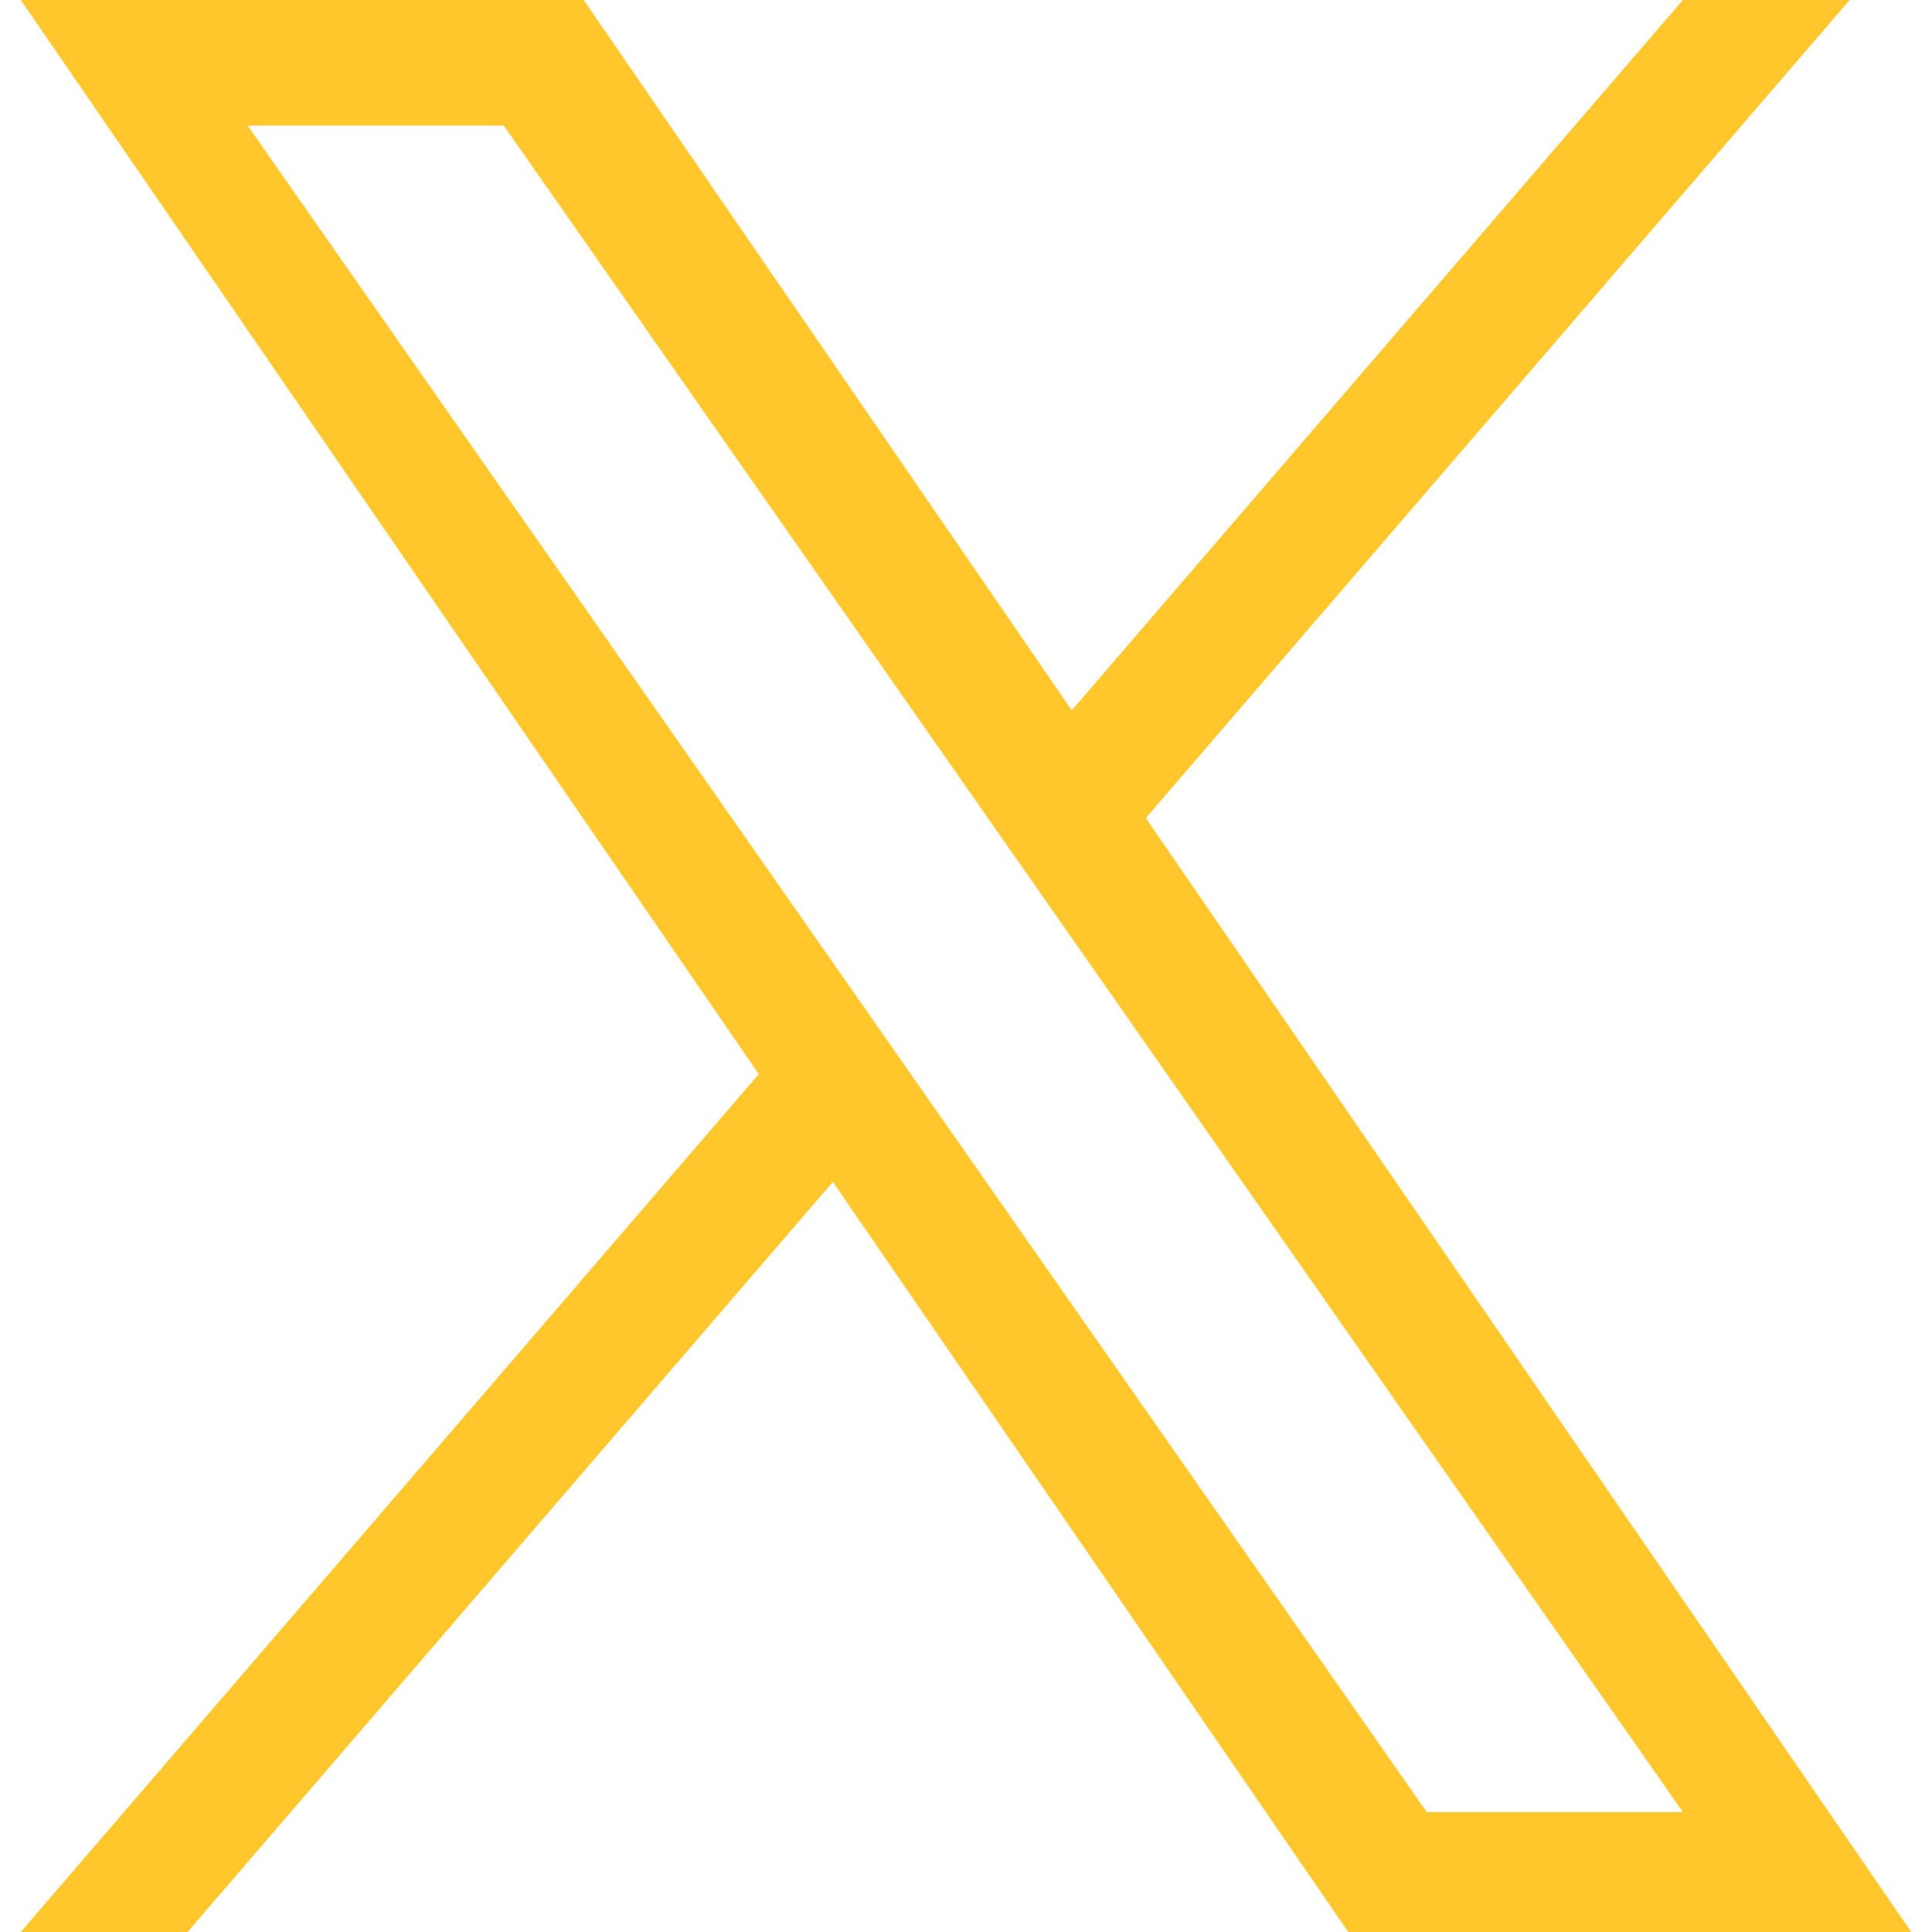
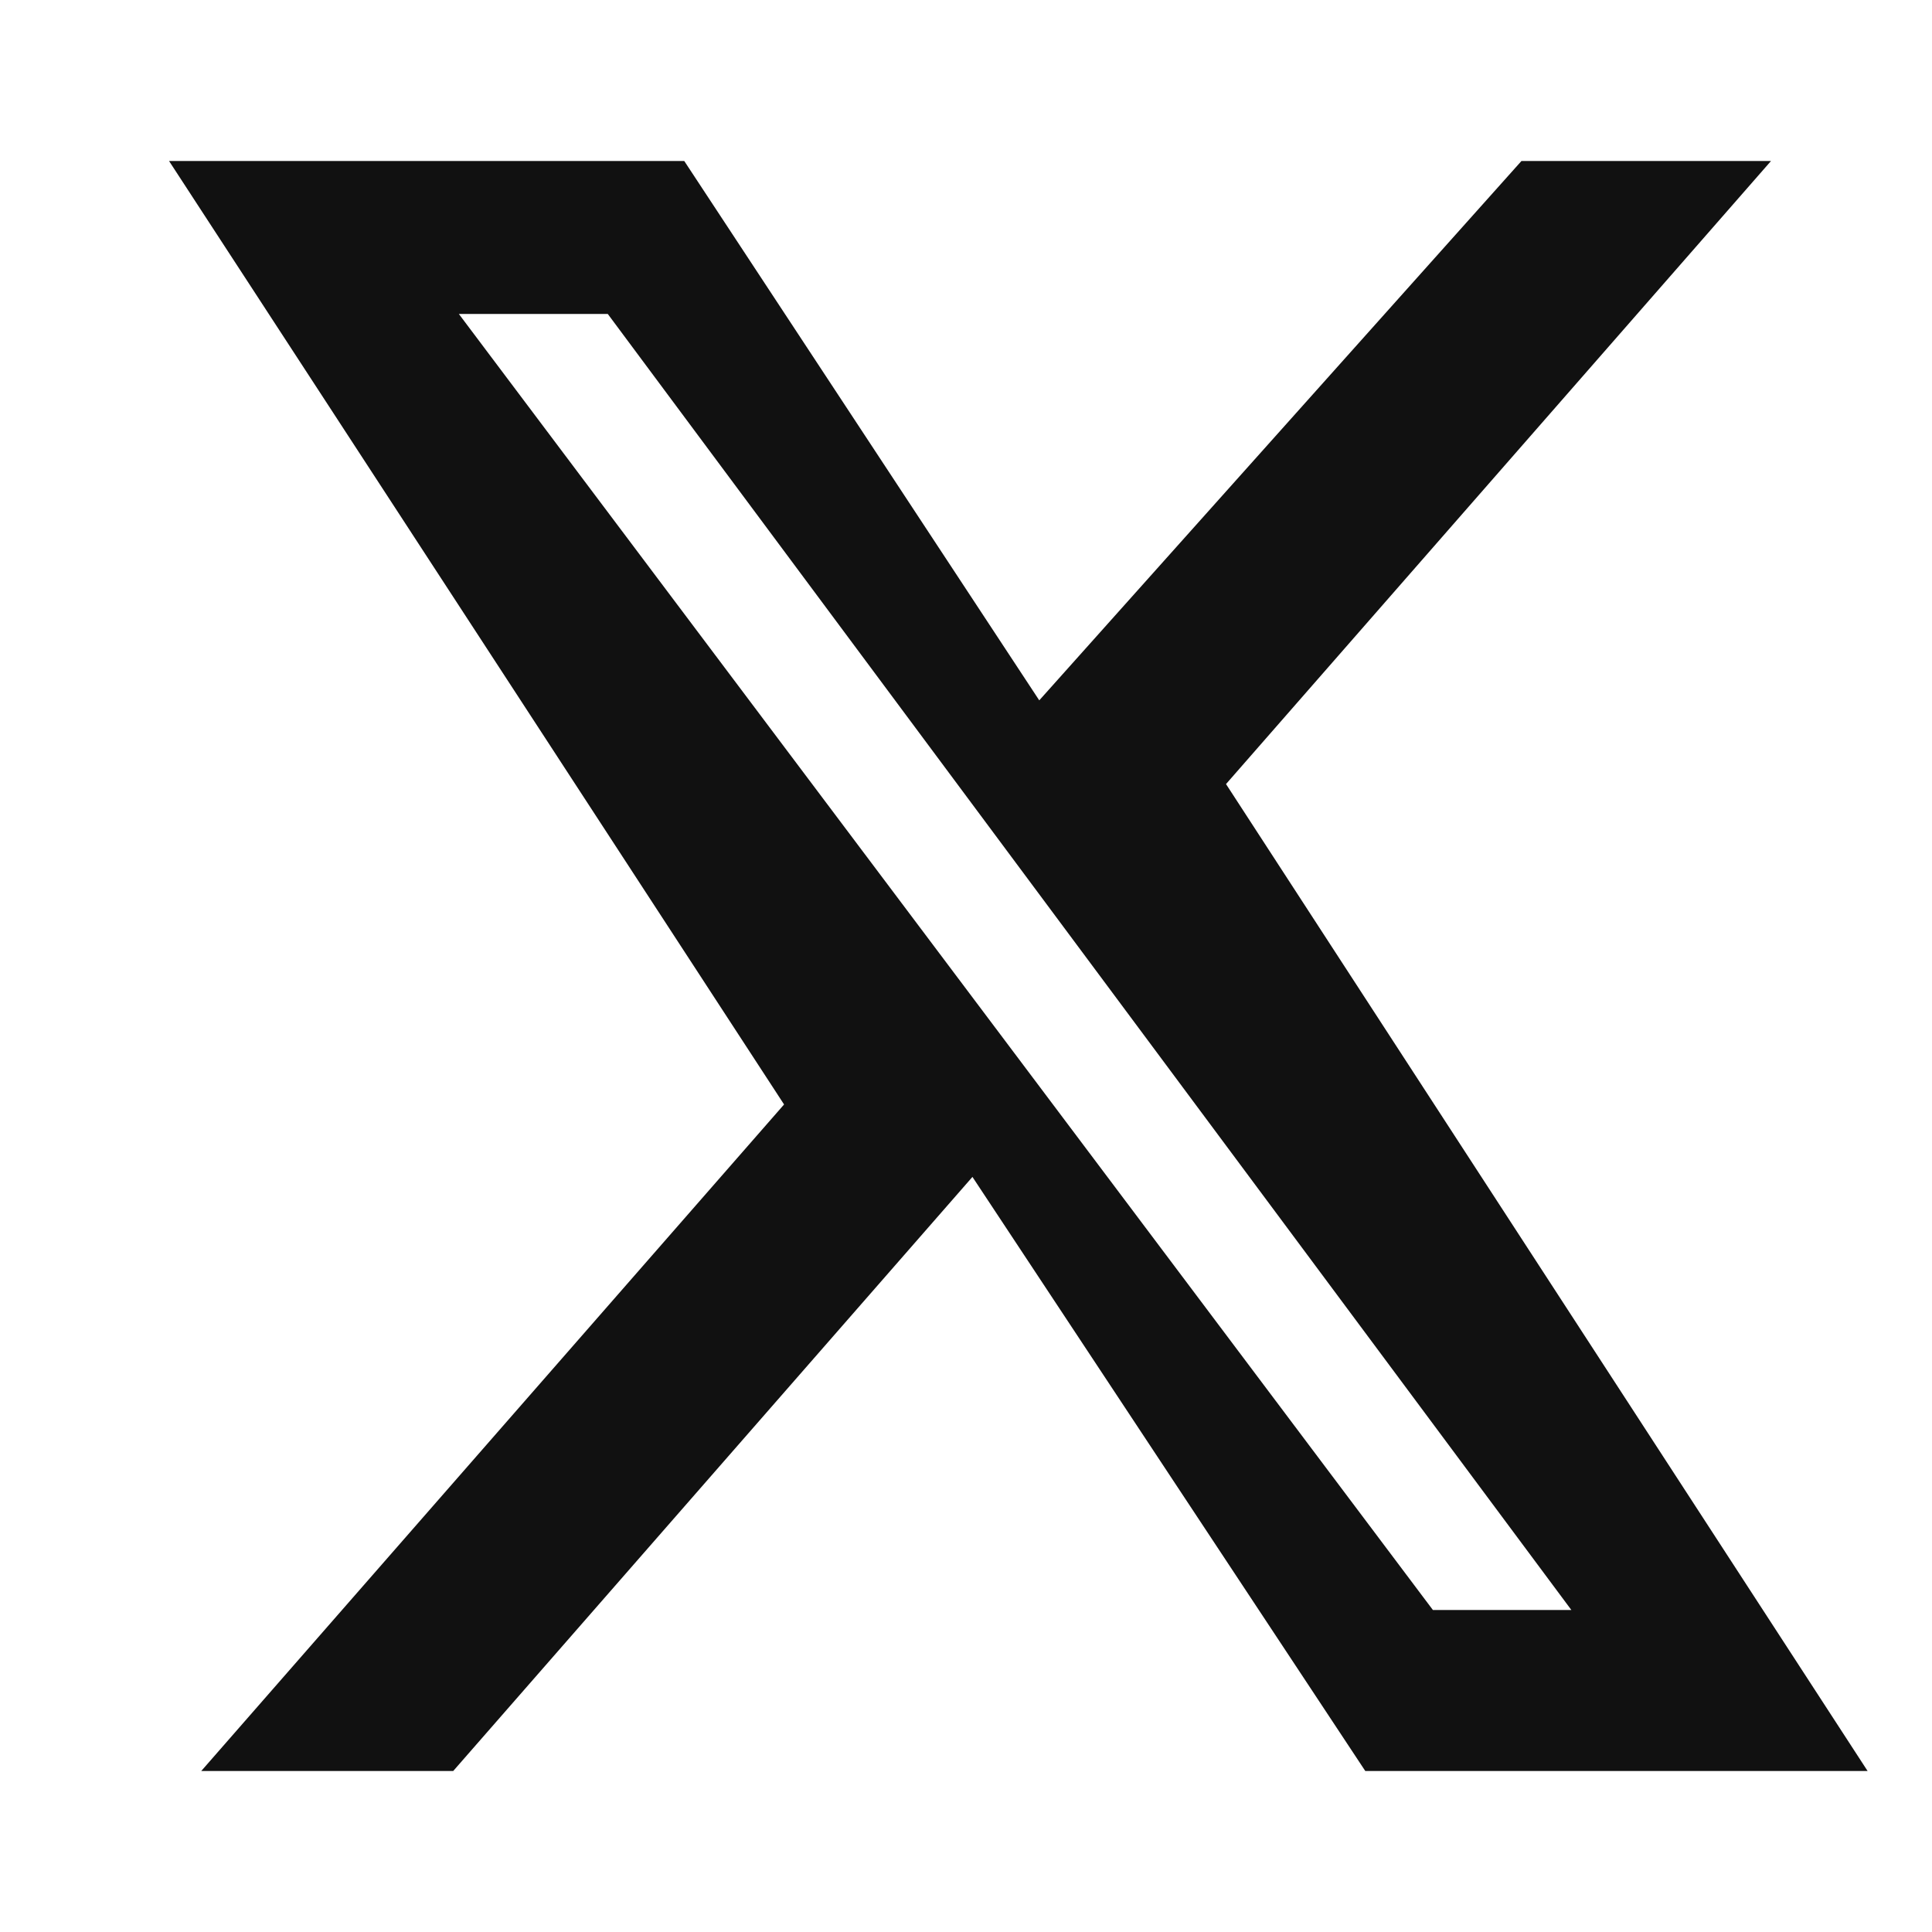
- <svg xmlns="http://www.w3.org/2000/svg" fill="#FFC72C" role="img" viewBox="0 0 24 24">
-   <path d="M14.234 10.162 22.977 0h-2.072l-7.591 8.824L7.251 0H.258l9.168 13.343L.258 24H2.33l8.016-9.318L16.749 24h6.993zm-2.837 3.299-.929-1.329L3.076 1.56h3.182l5.965 8.532.929 1.329 7.754 11.09h-3.182z" />
+ <svg xmlns="http://www.w3.org/2000/svg" viewBox="0 0 24 24" role="img" aria-labelledby="xTitle">
+   <path fill="#111111" d="M18.9 2H22l-6.77 7.74L23.2 22h-6.24l-4.88-7.38L5.63 22H2.5l7.24-8.28L2.1 2h6.4l4.41 6.7L18.9 2Zm-1.1 18h1.72L7.55 3.9H5.7Z" />
</svg>
